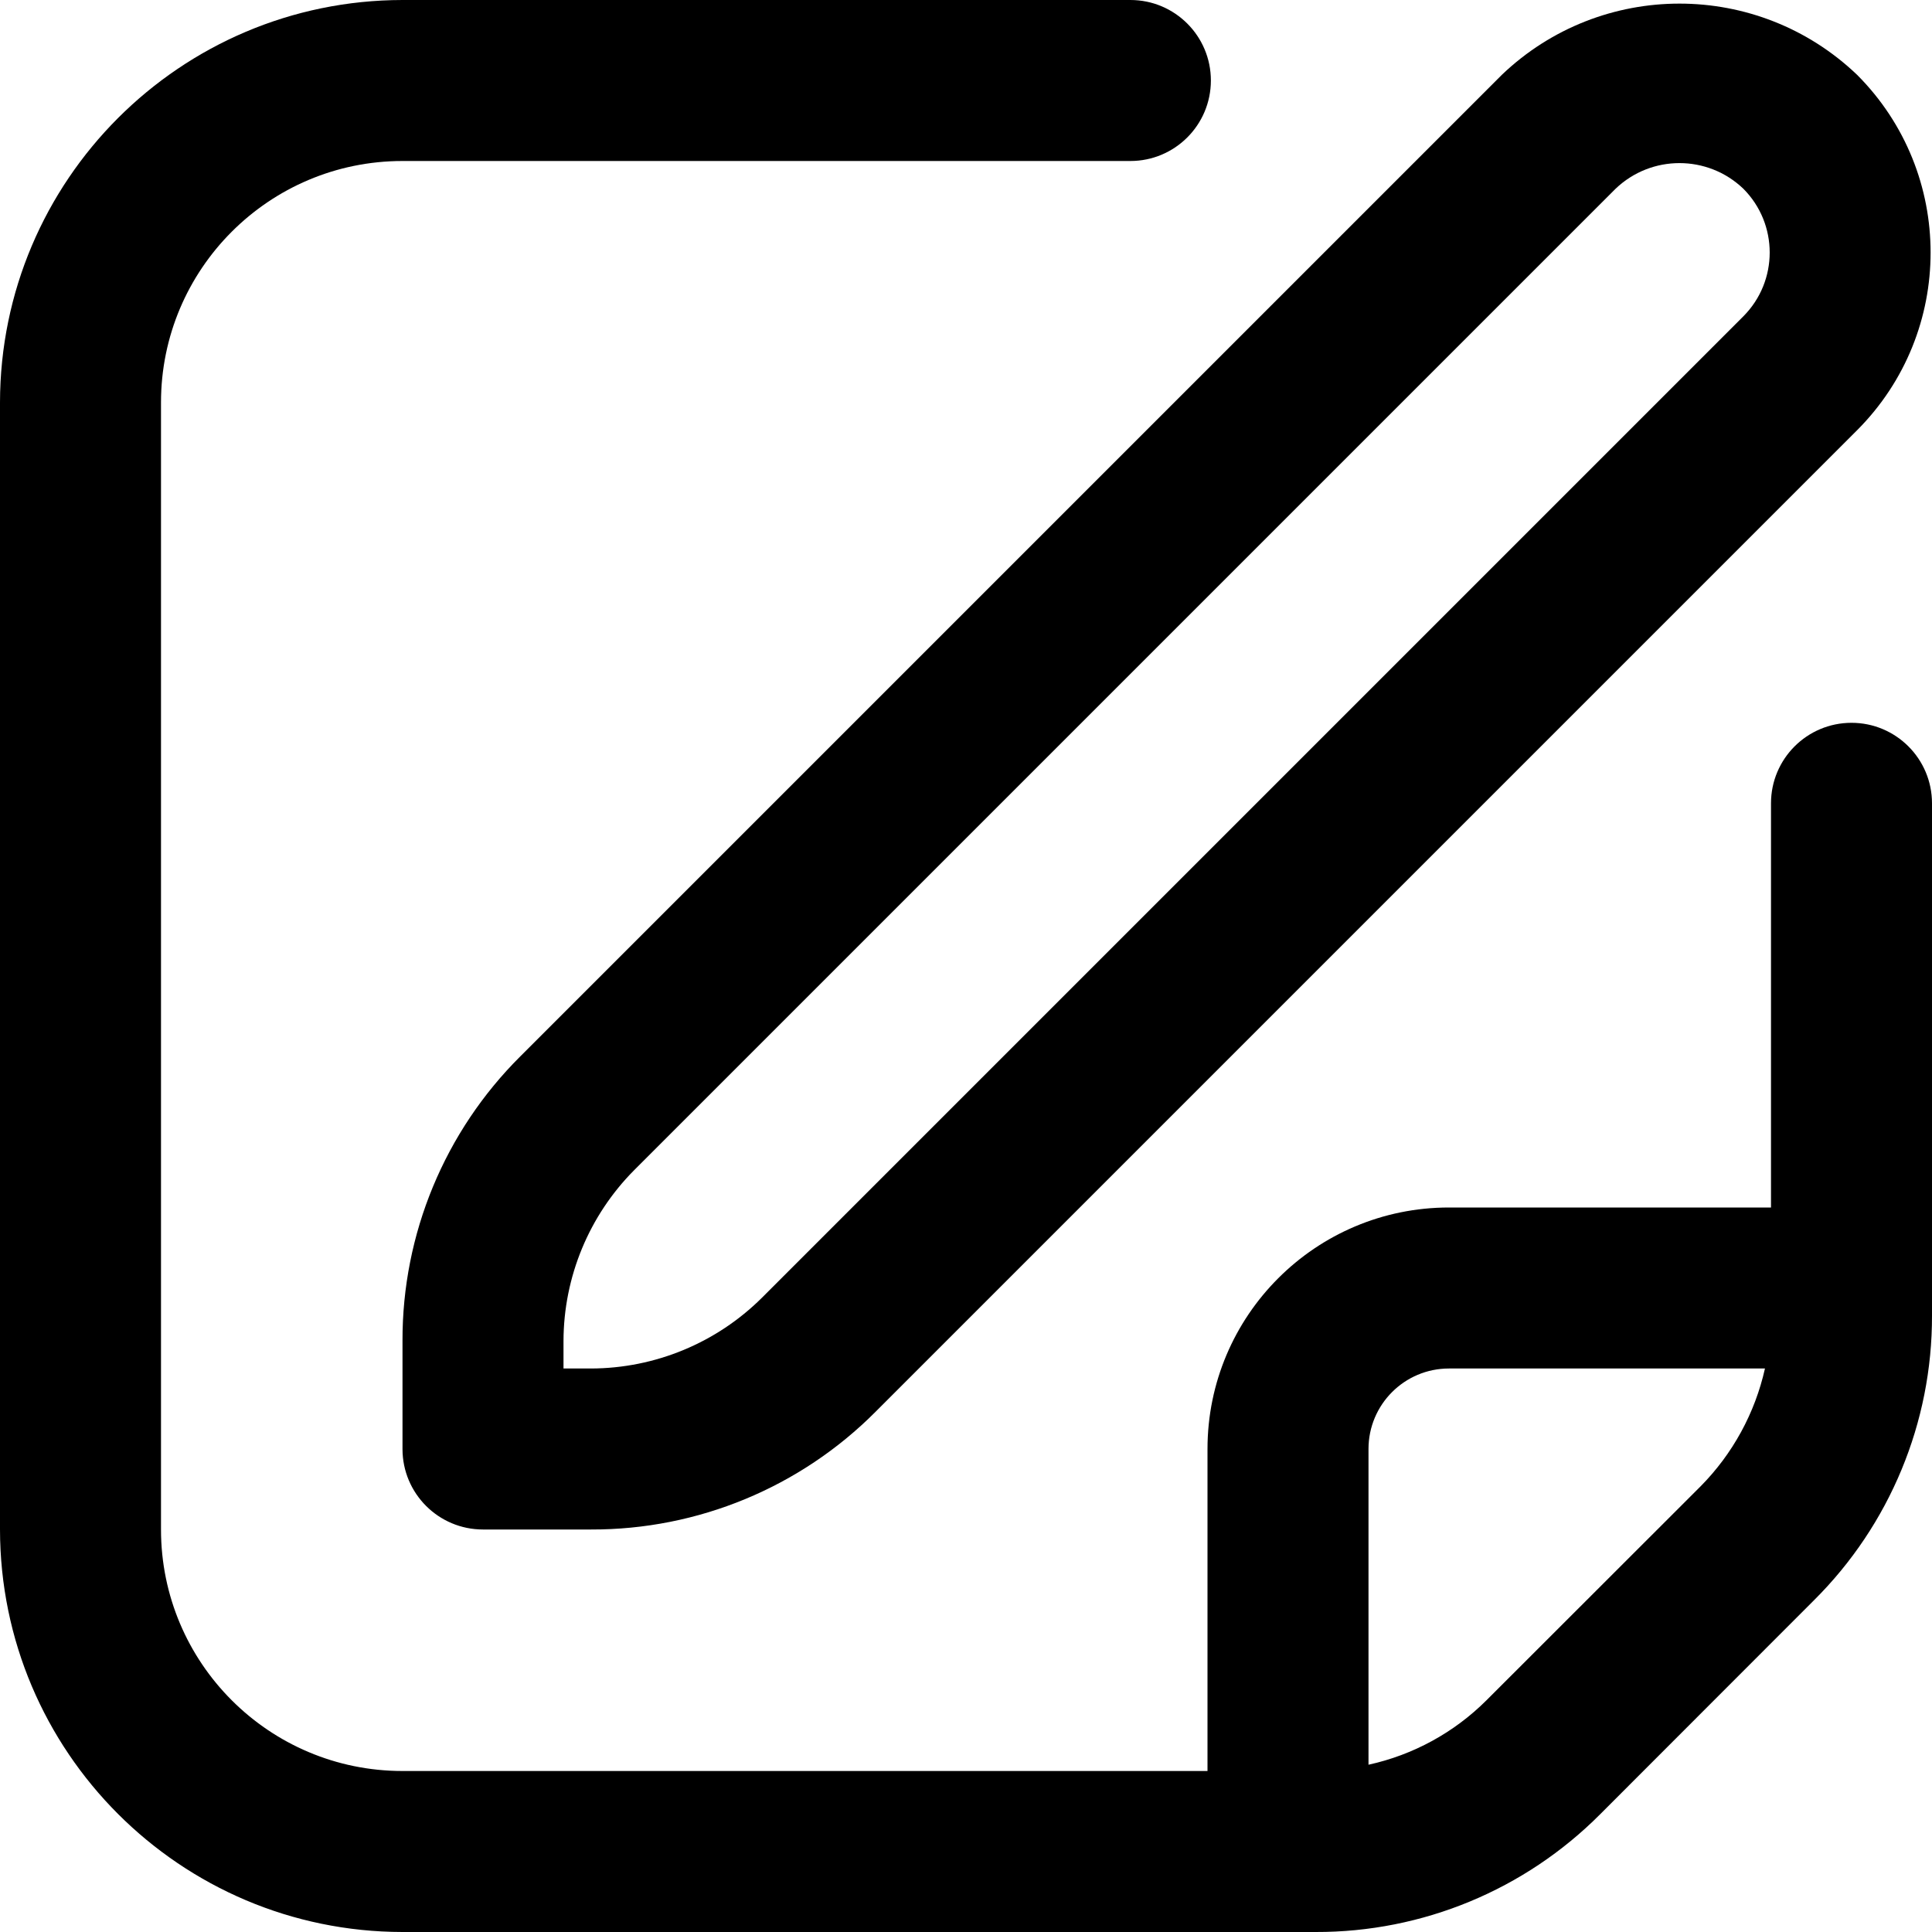
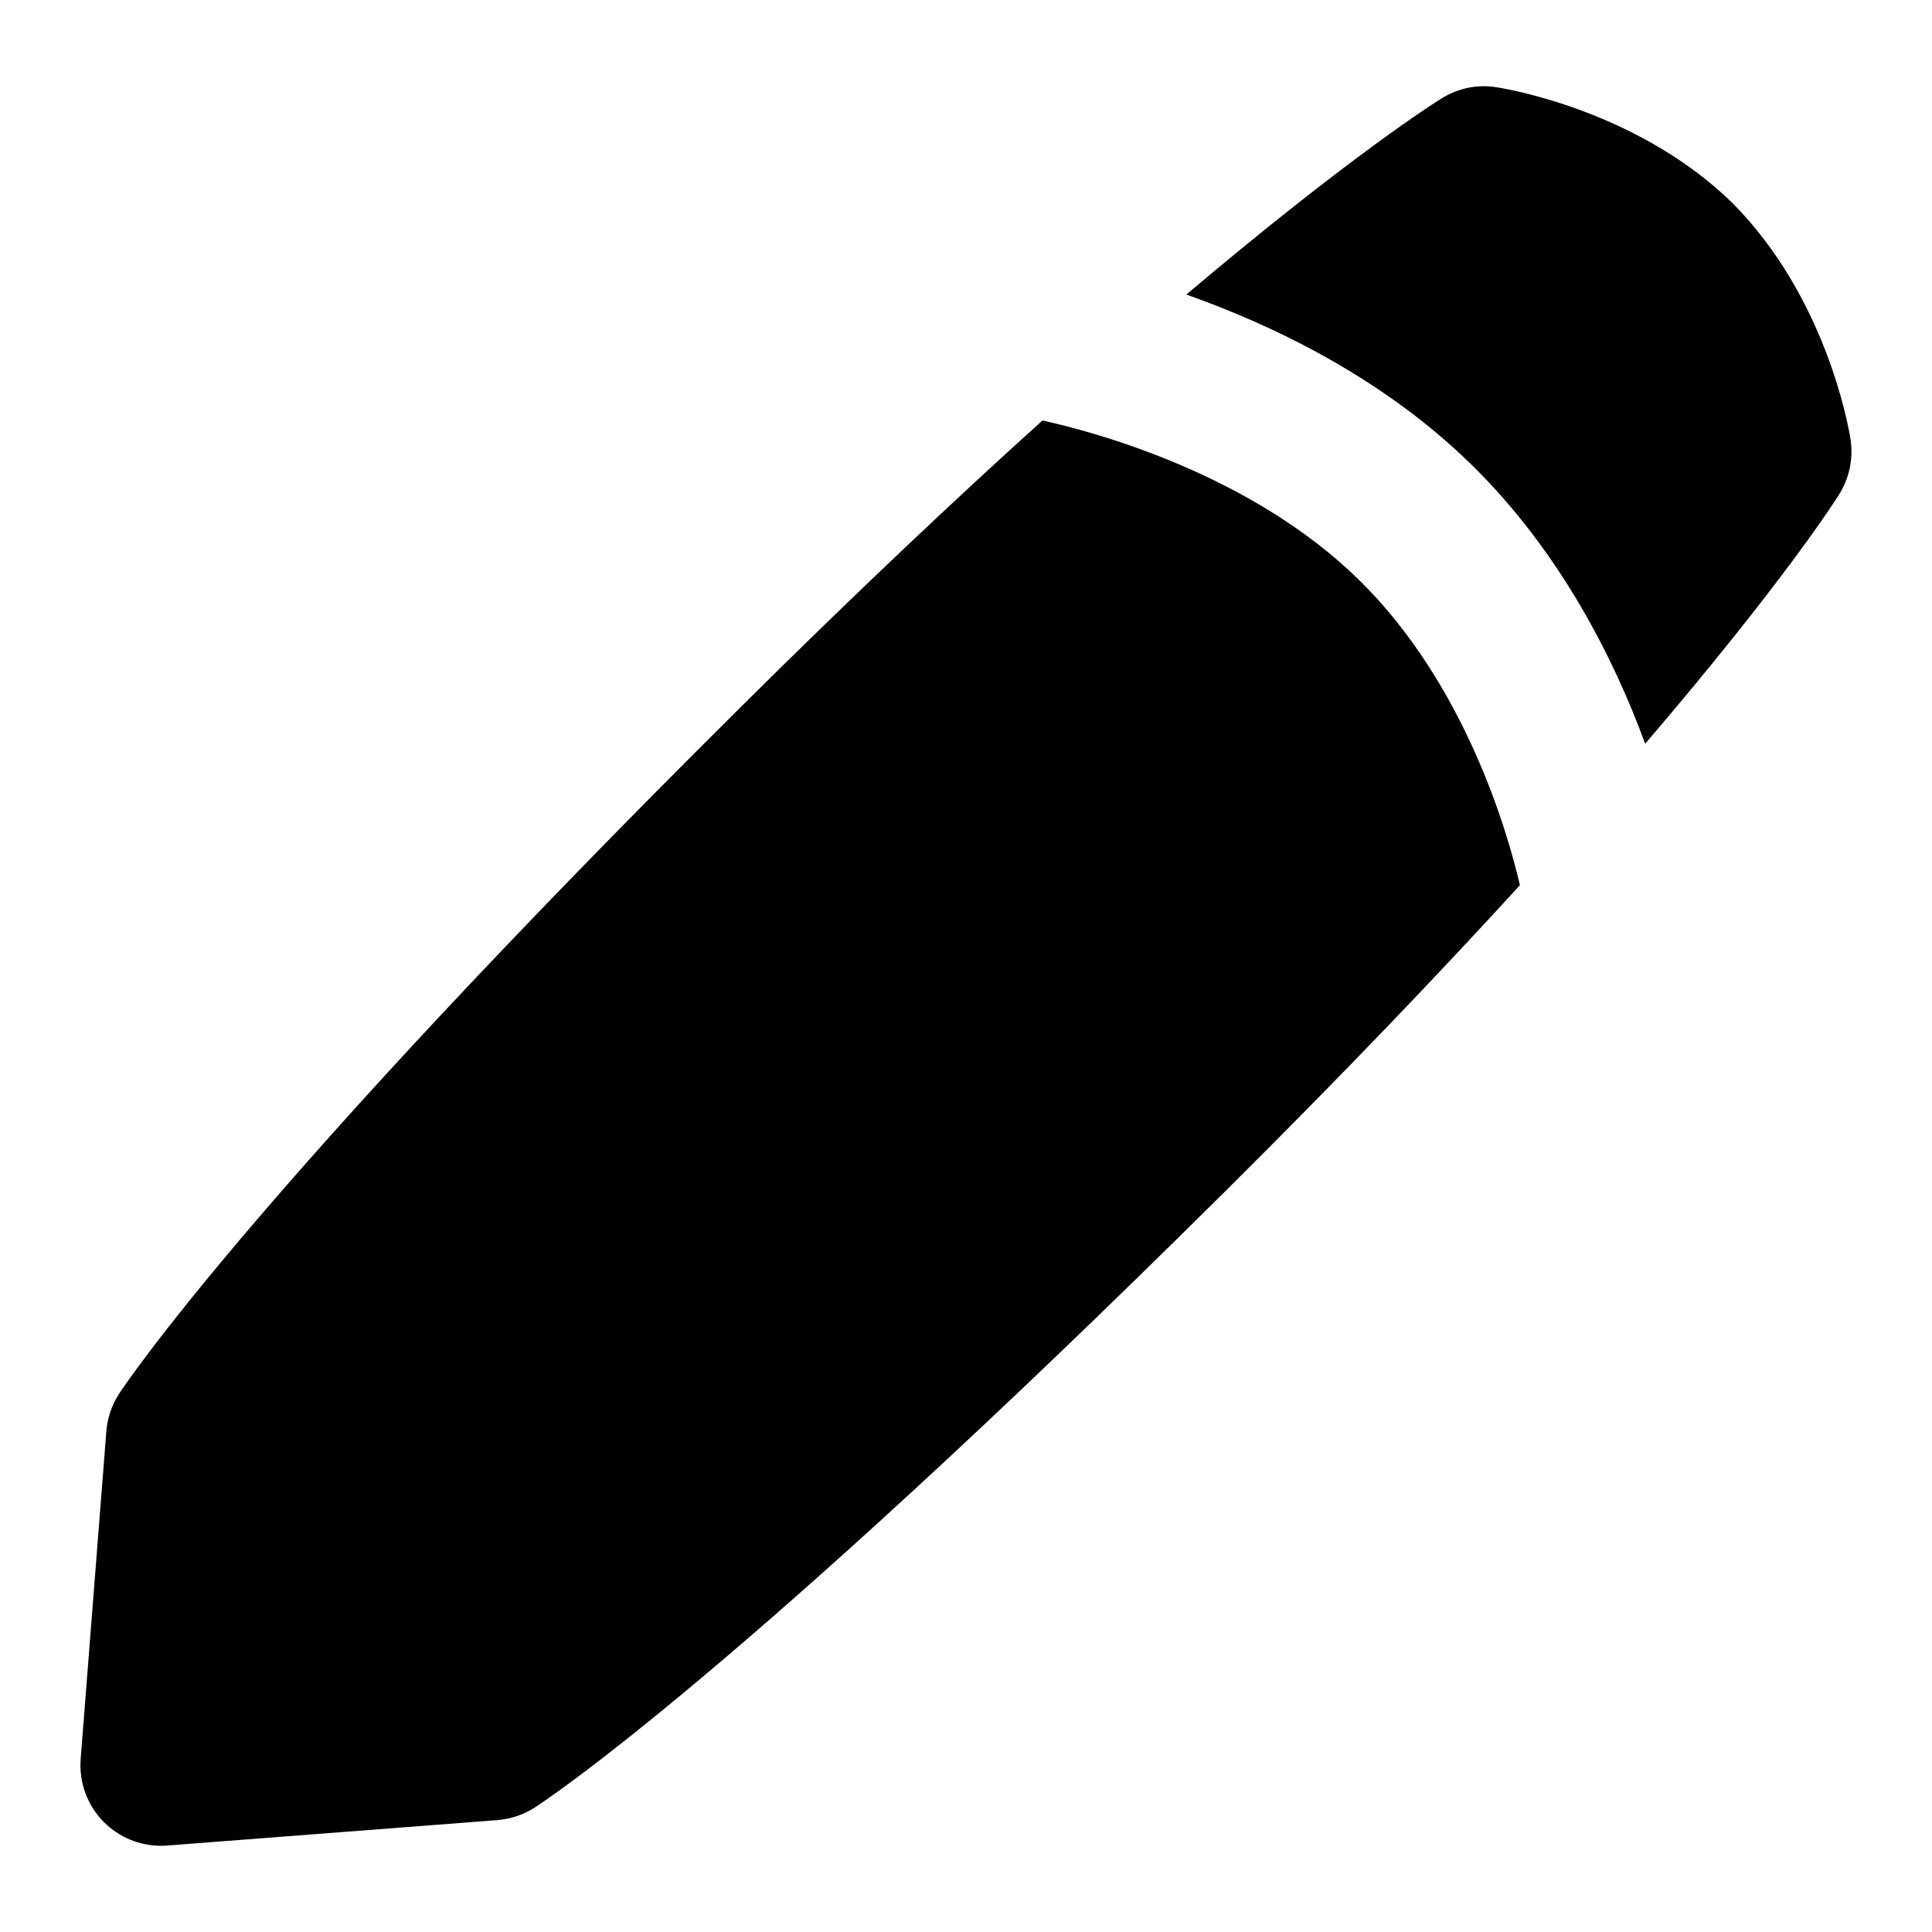
- <svg xmlns="http://www.w3.org/2000/svg" id="Outline" viewBox="0 0 24 24" width="512" height="512" fill="#000">
-   <path d="M18.656.93,6.464,13.122A4.966,4.966,0,0,0,5,16.657V18a1,1,0,0,0,1,1H7.343a4.966,4.966,0,0,0,3.535-1.464L23.07,5.344a3.125,3.125,0,0,0,0-4.414A3.194,3.194,0,0,0,18.656.93Zm3,3L9.464,16.122A3.02,3.02,0,0,1,7.343,17H7v-.343a3.02,3.02,0,0,1,.878-2.121L20.07,2.344a1.148,1.148,0,0,1,1.586,0A1.123,1.123,0,0,1,21.656,3.93Z" />
-   <path d="M23,8.979a1,1,0,0,0-1,1V15H18a3,3,0,0,0-3,3v4H5a3,3,0,0,1-3-3V5A3,3,0,0,1,5,2h9.042a1,1,0,0,0,0-2H5A5.006,5.006,0,0,0,0,5V19a5.006,5.006,0,0,0,5,5H16.343a4.968,4.968,0,0,0,3.536-1.464l2.656-2.658A4.968,4.968,0,0,0,24,16.343V9.979A1,1,0,0,0,23,8.979ZM18.465,21.122a2.975,2.975,0,0,1-1.465.8V18a1,1,0,0,1,1-1h3.925a3.016,3.016,0,0,1-.8,1.464Z" />
+ <svg xmlns="http://www.w3.org/2000/svg" id="Layer_1" data-name="Layer 1" viewBox="0 0 24 24">
+   <path d="M22.987,5.452c-.028-.177-.312-1.767-1.464-2.928-1.157-1.132-2.753-1.412-2.931-1.44-.237-.039-.479,.011-.682,.137-.071,.044-1.114,.697-3.173,2.438,1.059,.374,2.428,1.023,3.538,2.109,1.114,1.09,1.78,2.431,2.162,3.471,1.72-2.01,2.367-3.028,2.41-3.098,.128-.205,.178-.45,.14-.689Z" />
+   <path d="M12.95,5.223c-1.073,.968-2.322,2.144-3.752,3.564C3.135,14.807,1.545,17.214,1.48,17.313c-.091,.14-.146,.301-.159,.467l-.319,4.071c-.022,.292,.083,.578,.29,.785,.188,.188,.443,.293,.708,.293,.025,0,.051,0,.077-.003l4.101-.316c.165-.013,.324-.066,.463-.155,.1-.064,2.523-1.643,8.585-7.662,1.462-1.452,2.668-2.716,3.655-3.797-.151-.649-.678-2.501-2.005-3.798-1.346-1.317-3.283-1.833-3.927-1.975Z" />
</svg>
